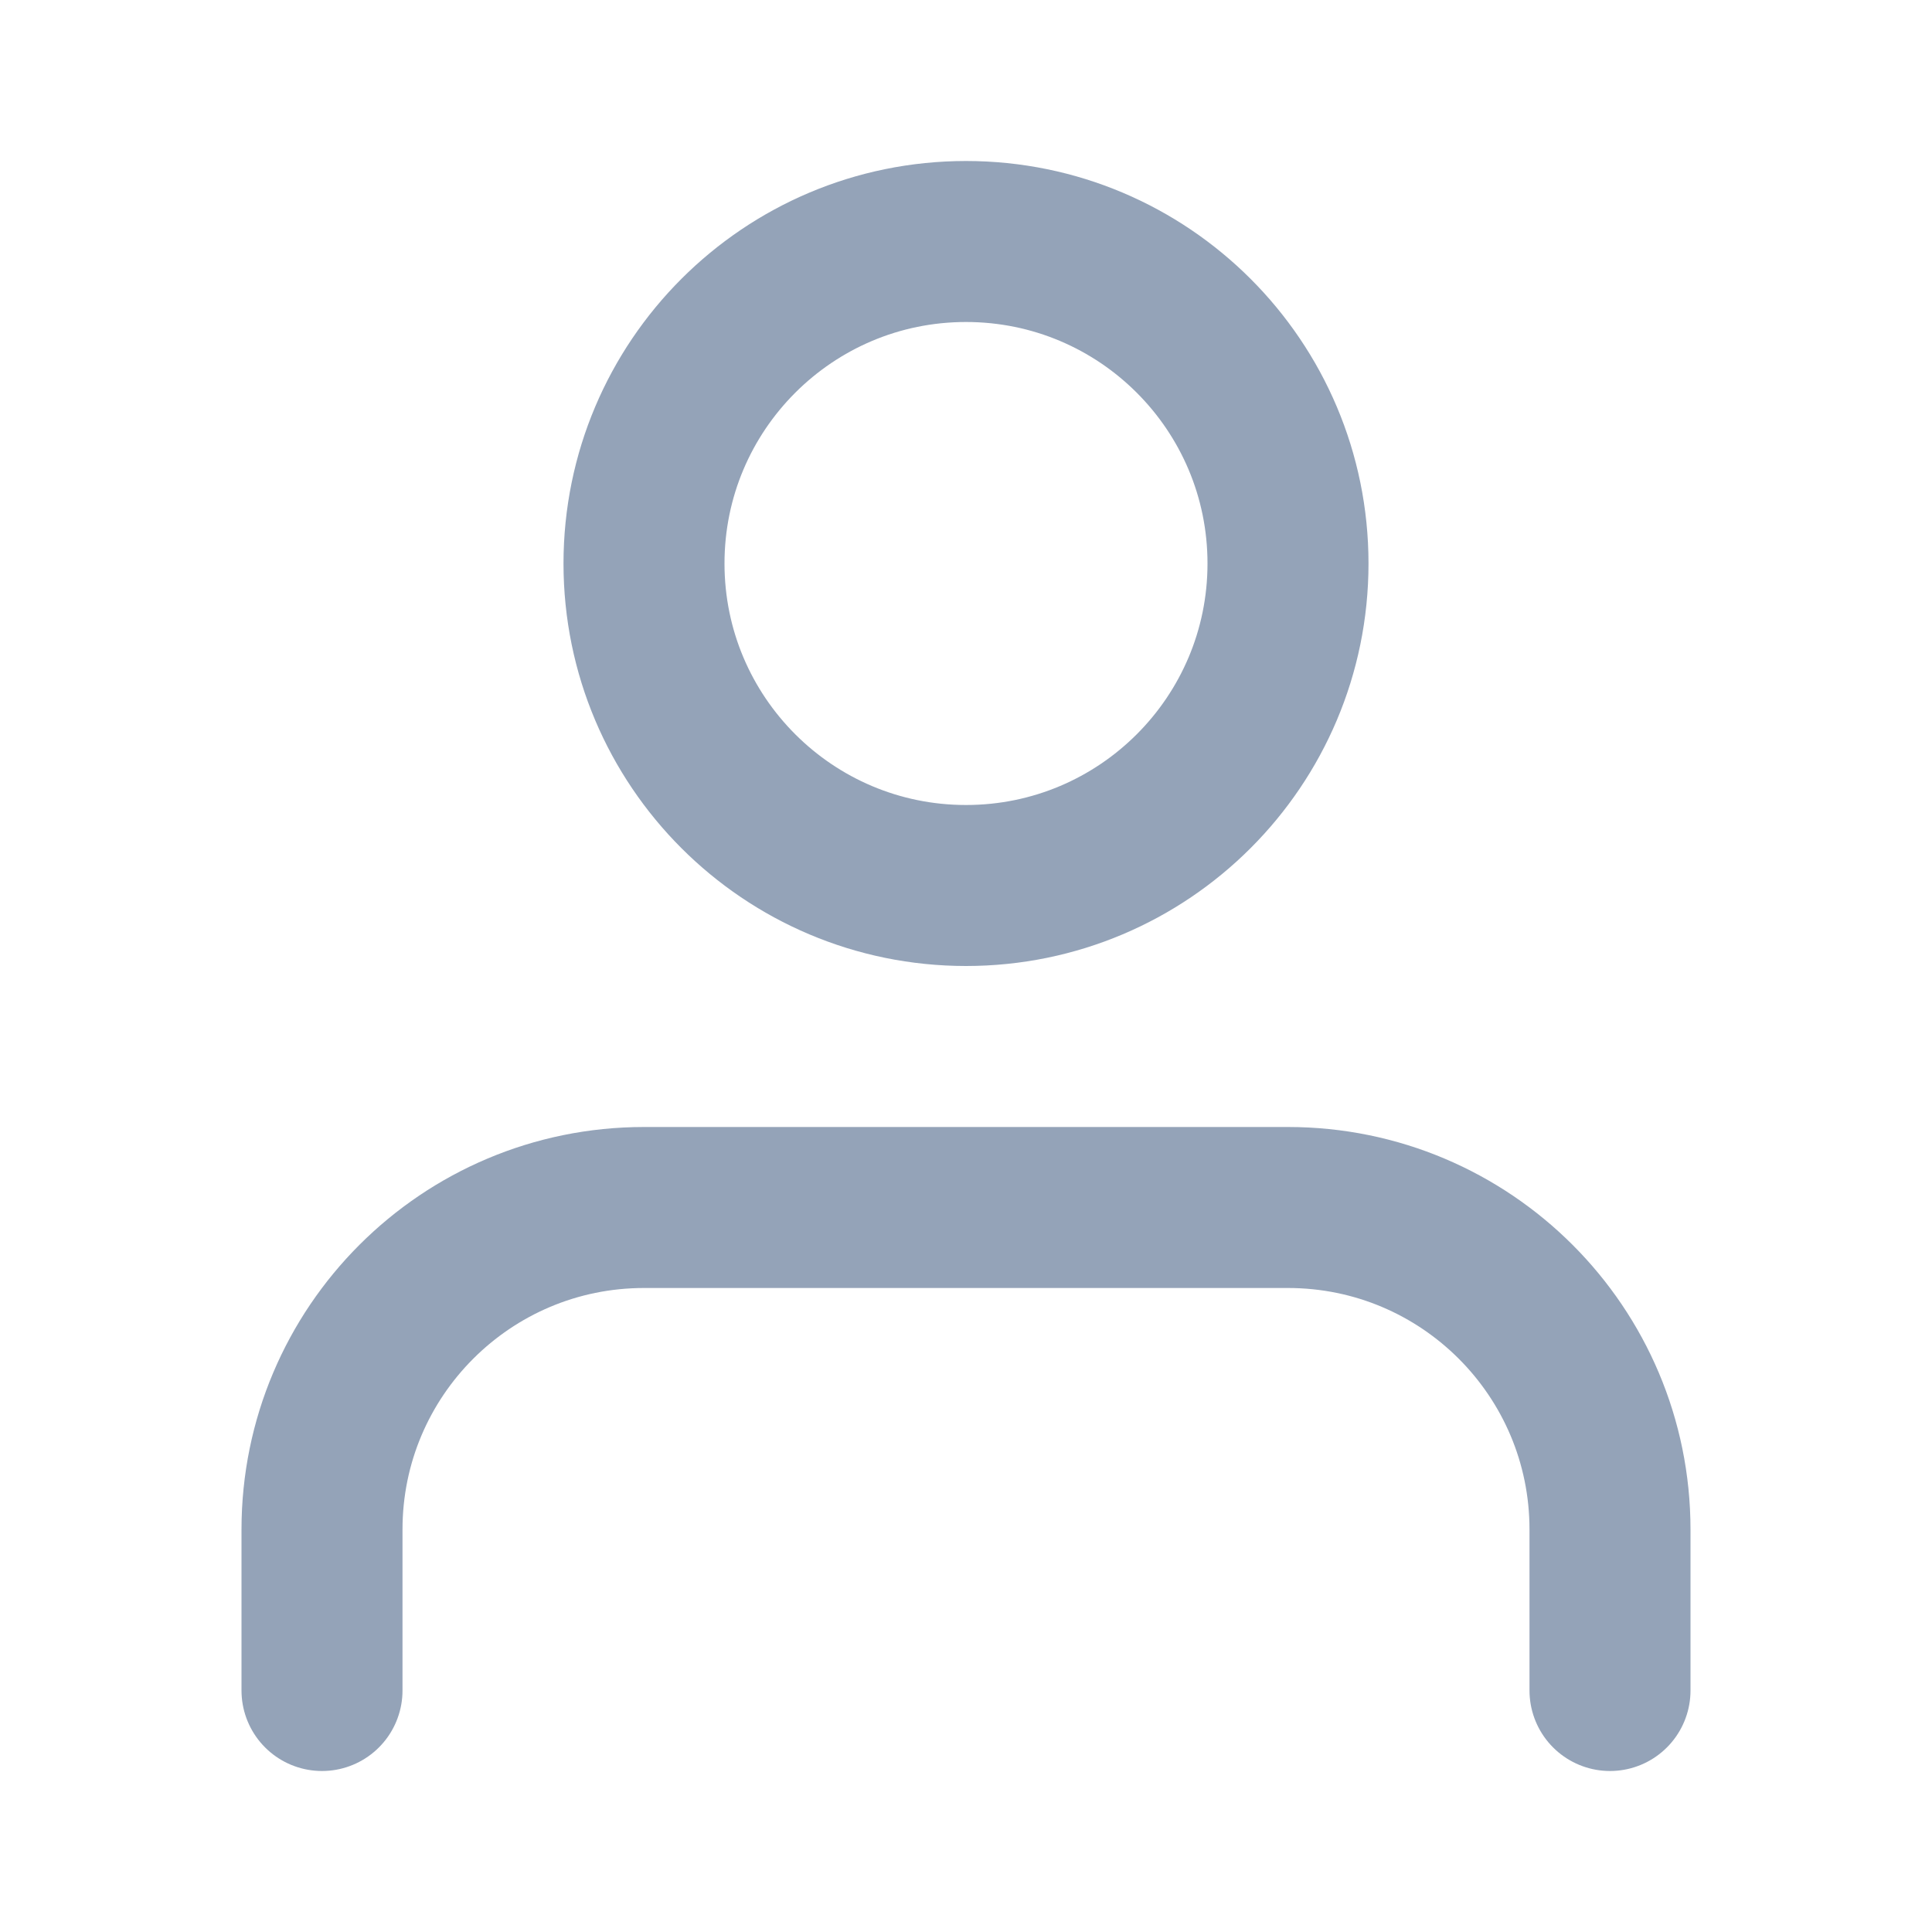
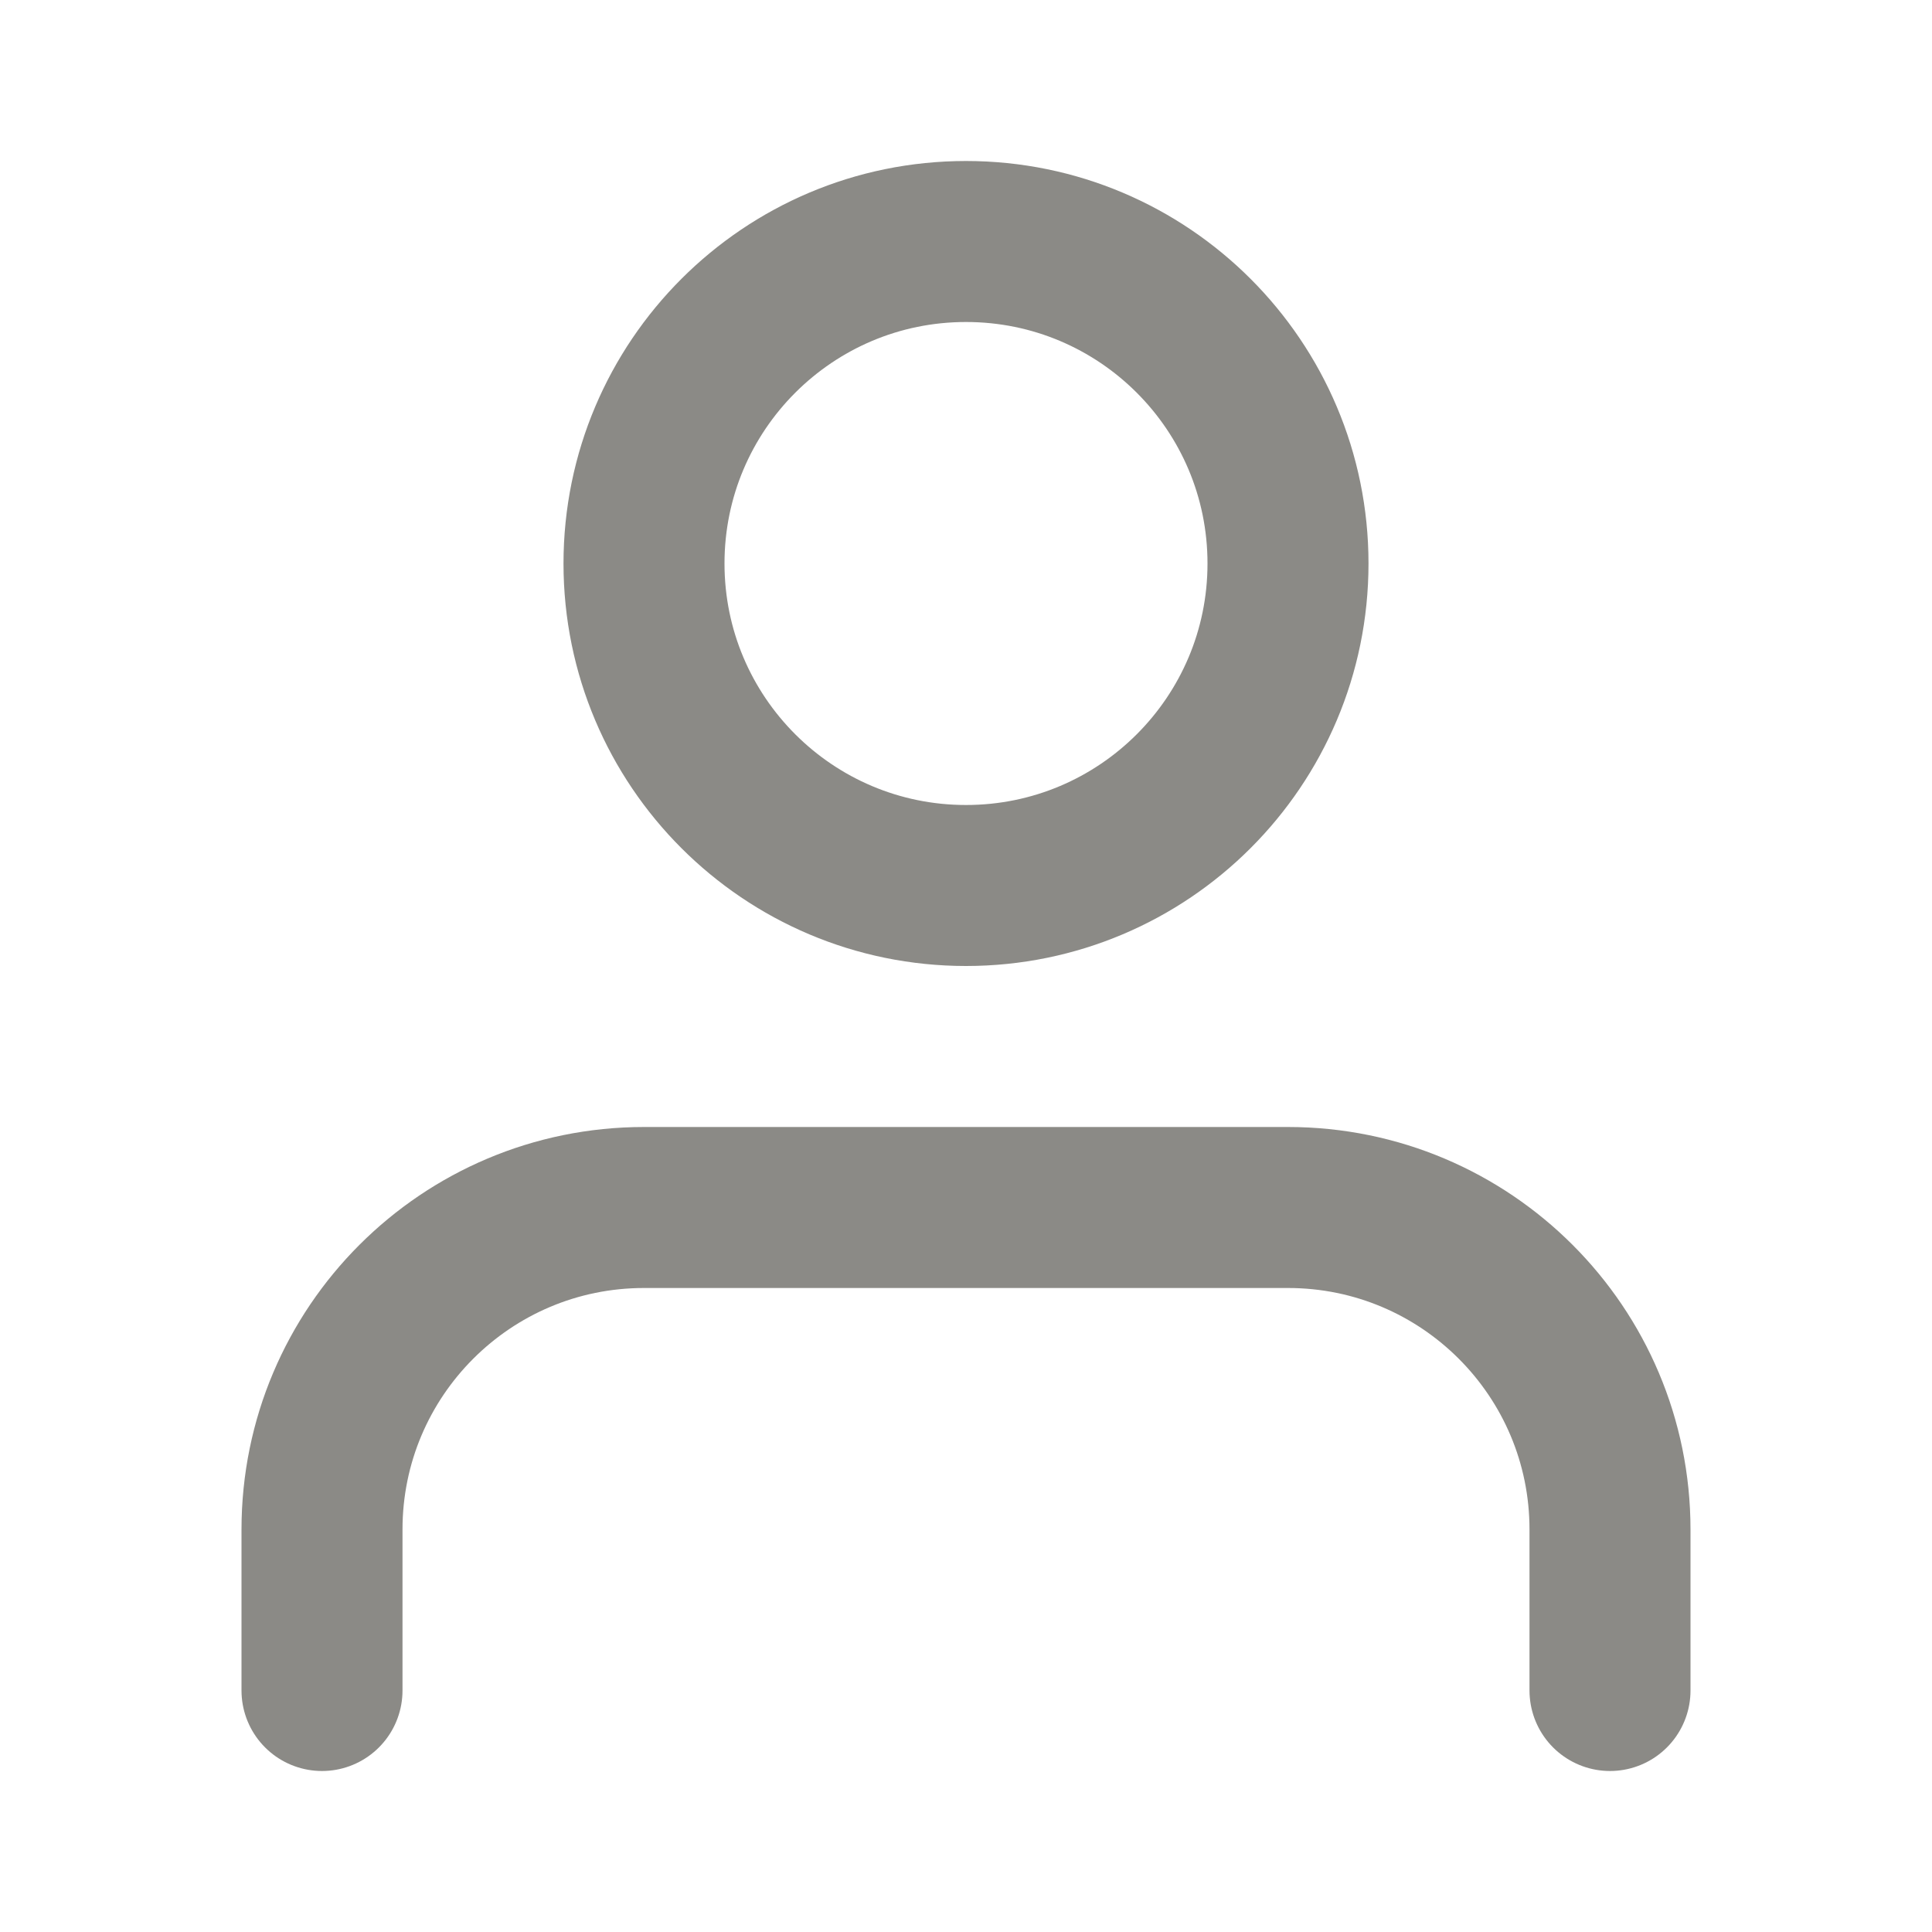
- <svg xmlns="http://www.w3.org/2000/svg" viewBox="0 0 24 24" fill="none" stroke="#94a3b8" stroke-width="2" stroke-linecap="round" stroke-linejoin="round">
+ <svg xmlns="http://www.w3.org/2000/svg" viewBox="0 0 24 24" fill="none" stroke="#8B8A86" stroke-width="2" stroke-linecap="round" stroke-linejoin="round">
  <path d="M20 21v-2a4 4 0 0 0-4-4H8a4 4 0 0 0-4 4v2" />
  <circle cx="12" cy="7" r="4" />
</svg>
